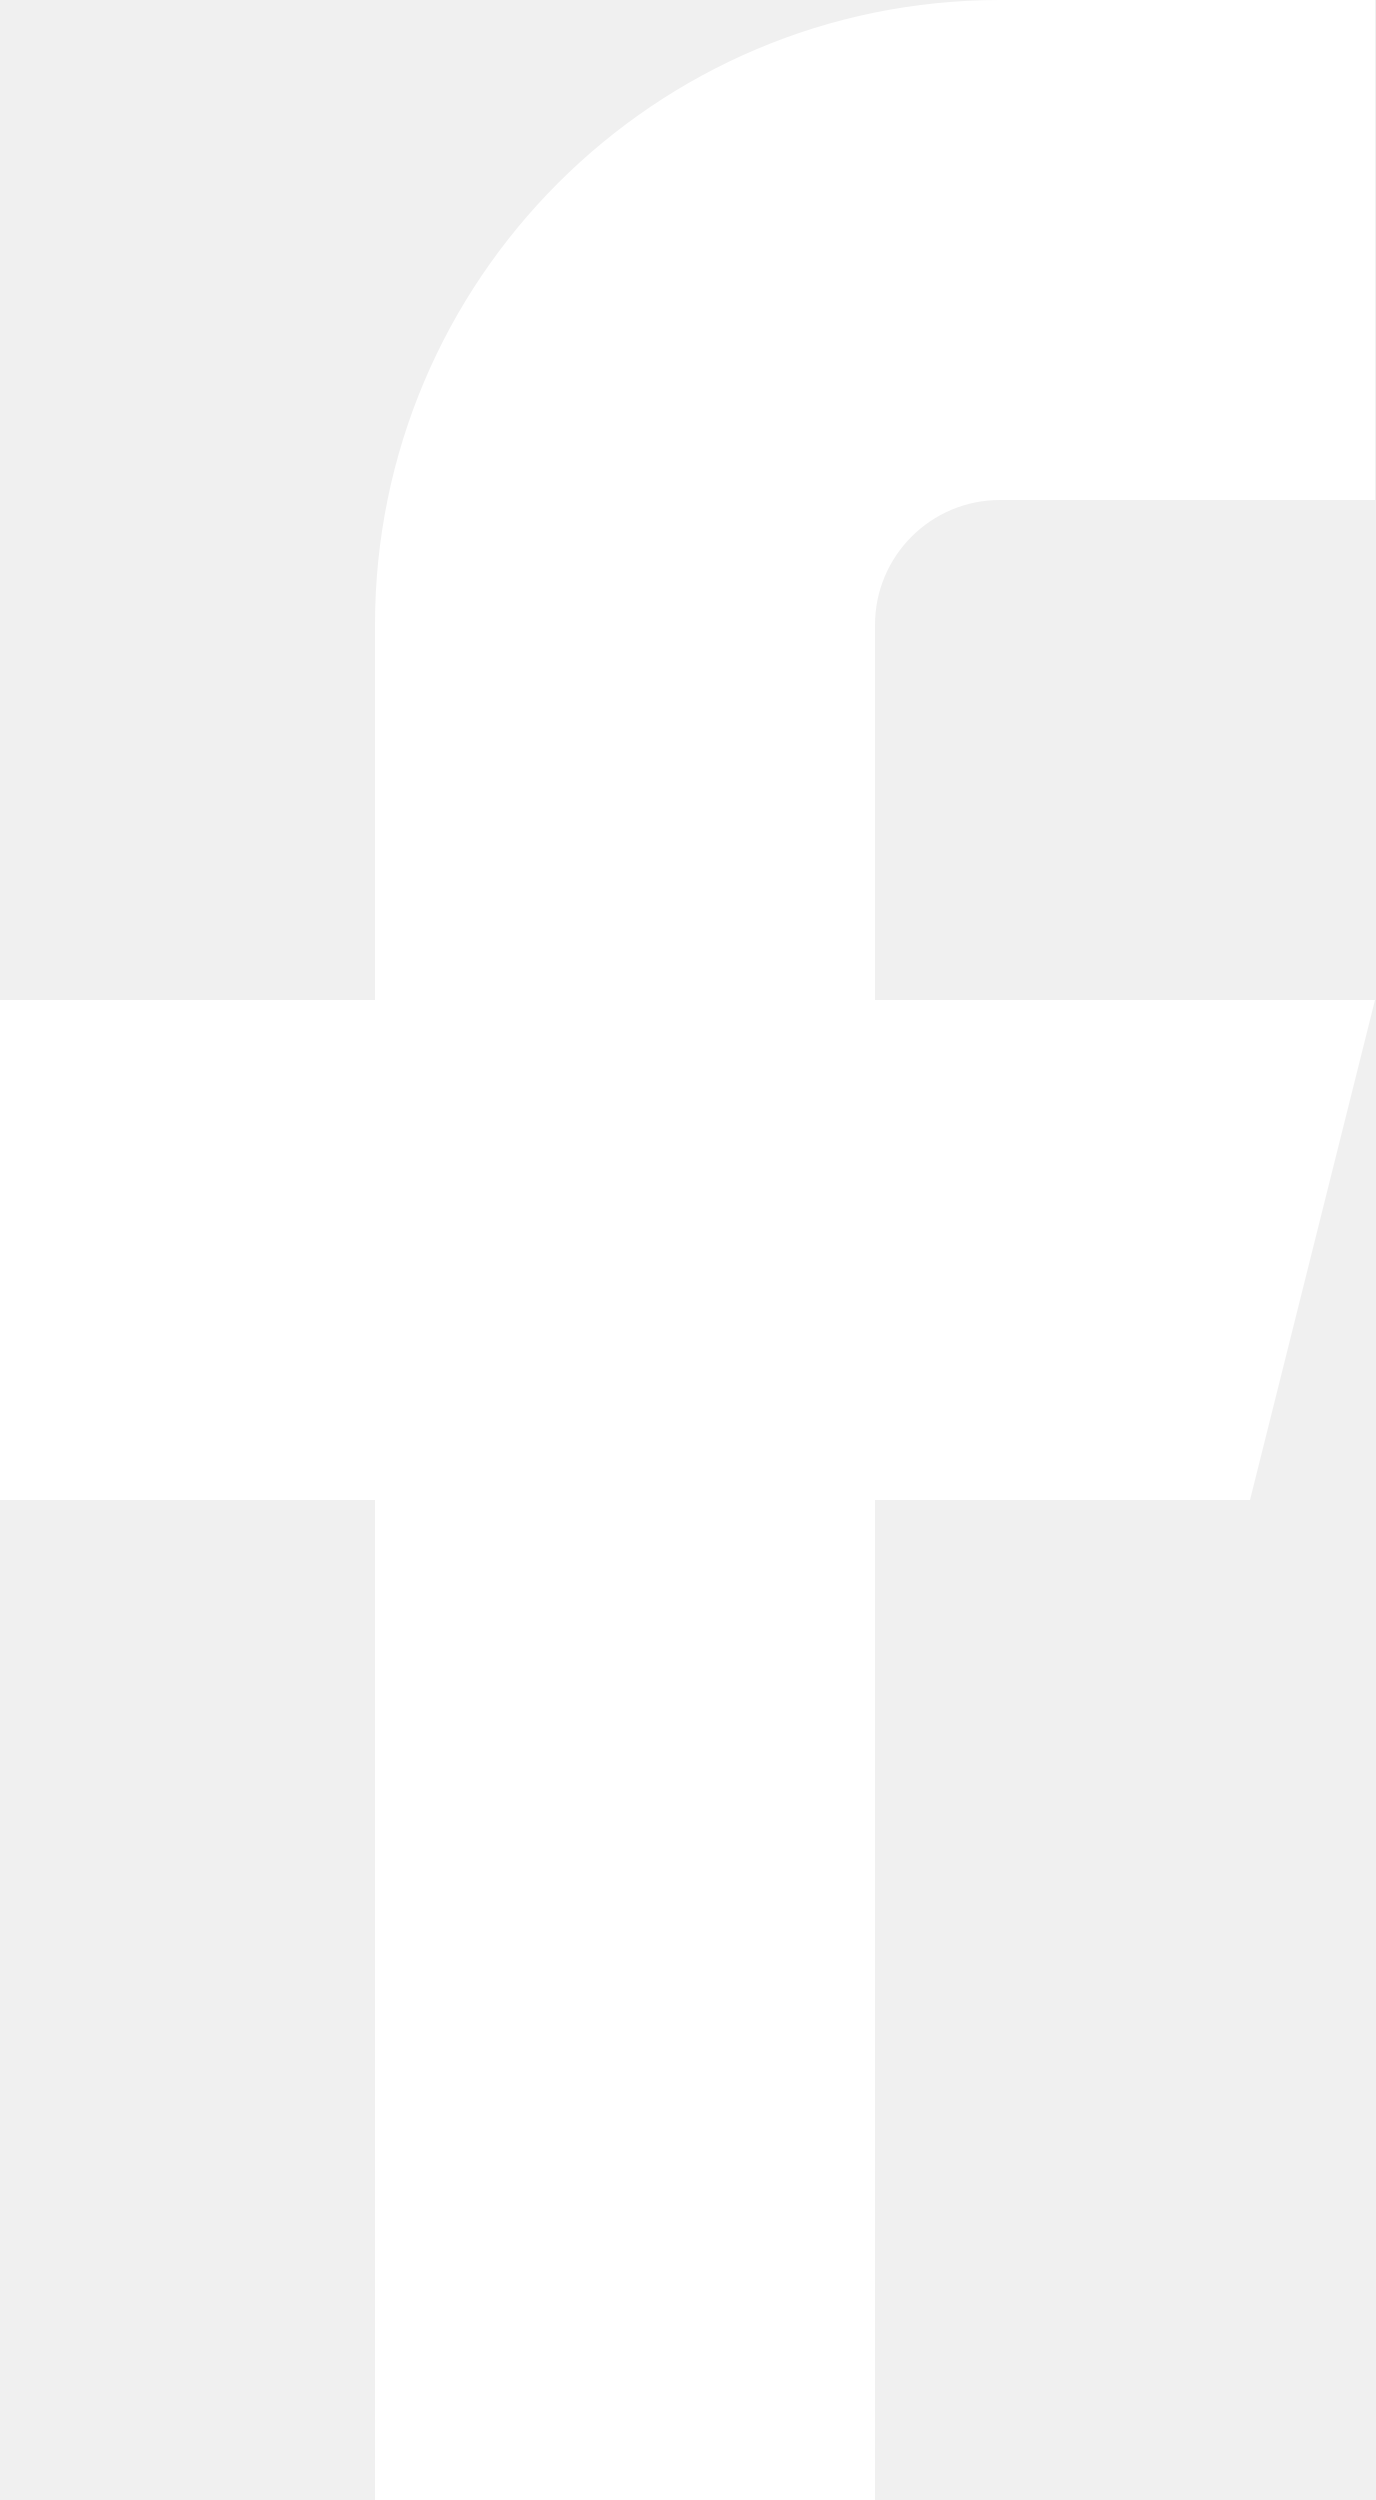
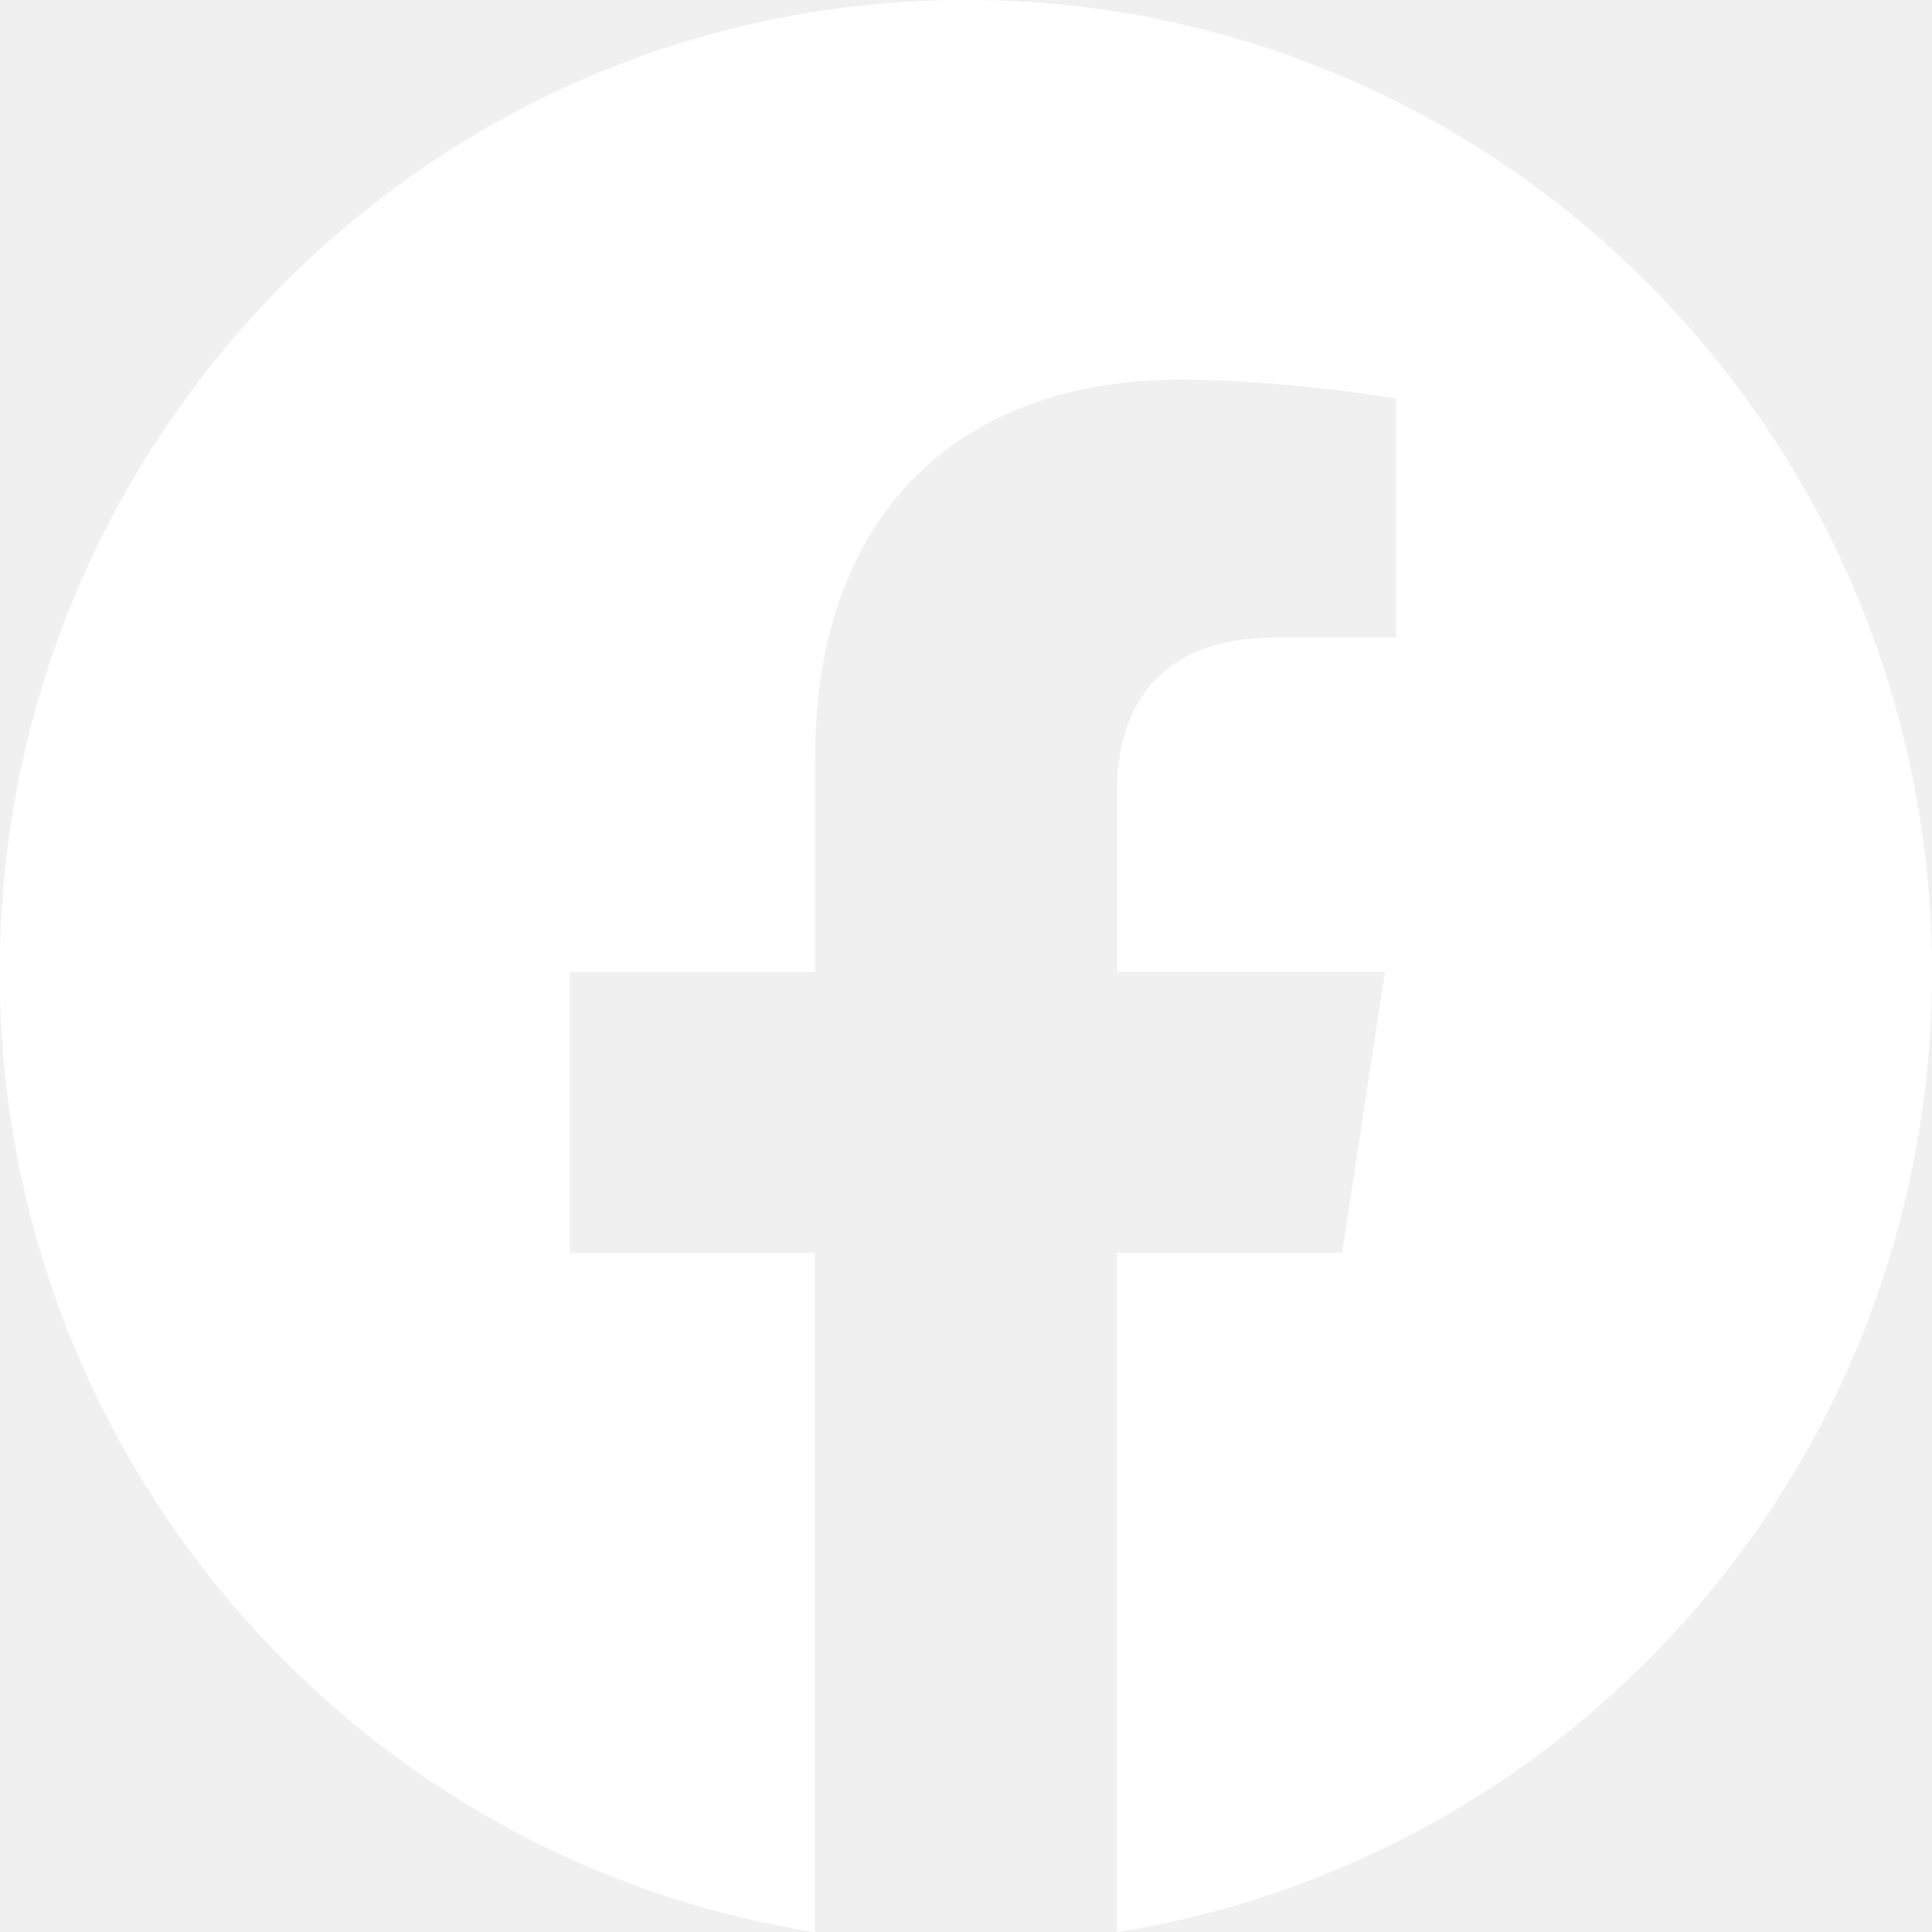
- <svg xmlns="http://www.w3.org/2000/svg" width="11.55" height="21" viewBox="0 0 11.55 21">
-   <g id="Group_5" data-name="Group 5" transform="translate(-1194.5 -4785.5)">
-     <path id="facebook" d="M18.55,2H15.4a5.25,5.25,0,0,0-5.25,5.25V10.4H7v4.2h3.15V23h4.2V14.6H17.5l1.05-4.2h-4.2V7.25A1.05,1.05,0,0,1,15.4,6.2h3.15Z" transform="translate(1187.5 4783.5)" fill="#fff" />
-   </g>
+ <svg xmlns="http://www.w3.org/2000/svg" viewBox="0 0 16 16">
+   <path d="M16 8.049c0-4.446-3.582-8.05-8-8.05C3.58 0-.002 3.603-.002 8.05c0 4.017 2.926 7.347 6.75 7.951v-5.625h-2.03V8.05H6.75V6.275c0-2.017 1.195-3.131 3.022-3.131.876 0 1.791.157 1.791.157v1.98h-1.009c-.993 0-1.303.621-1.303 1.258v1.51h2.218l-.354 2.326H9.25V16c3.824-.604 6.75-3.934 6.75-7.951z" fill="#fff" />
</svg>
